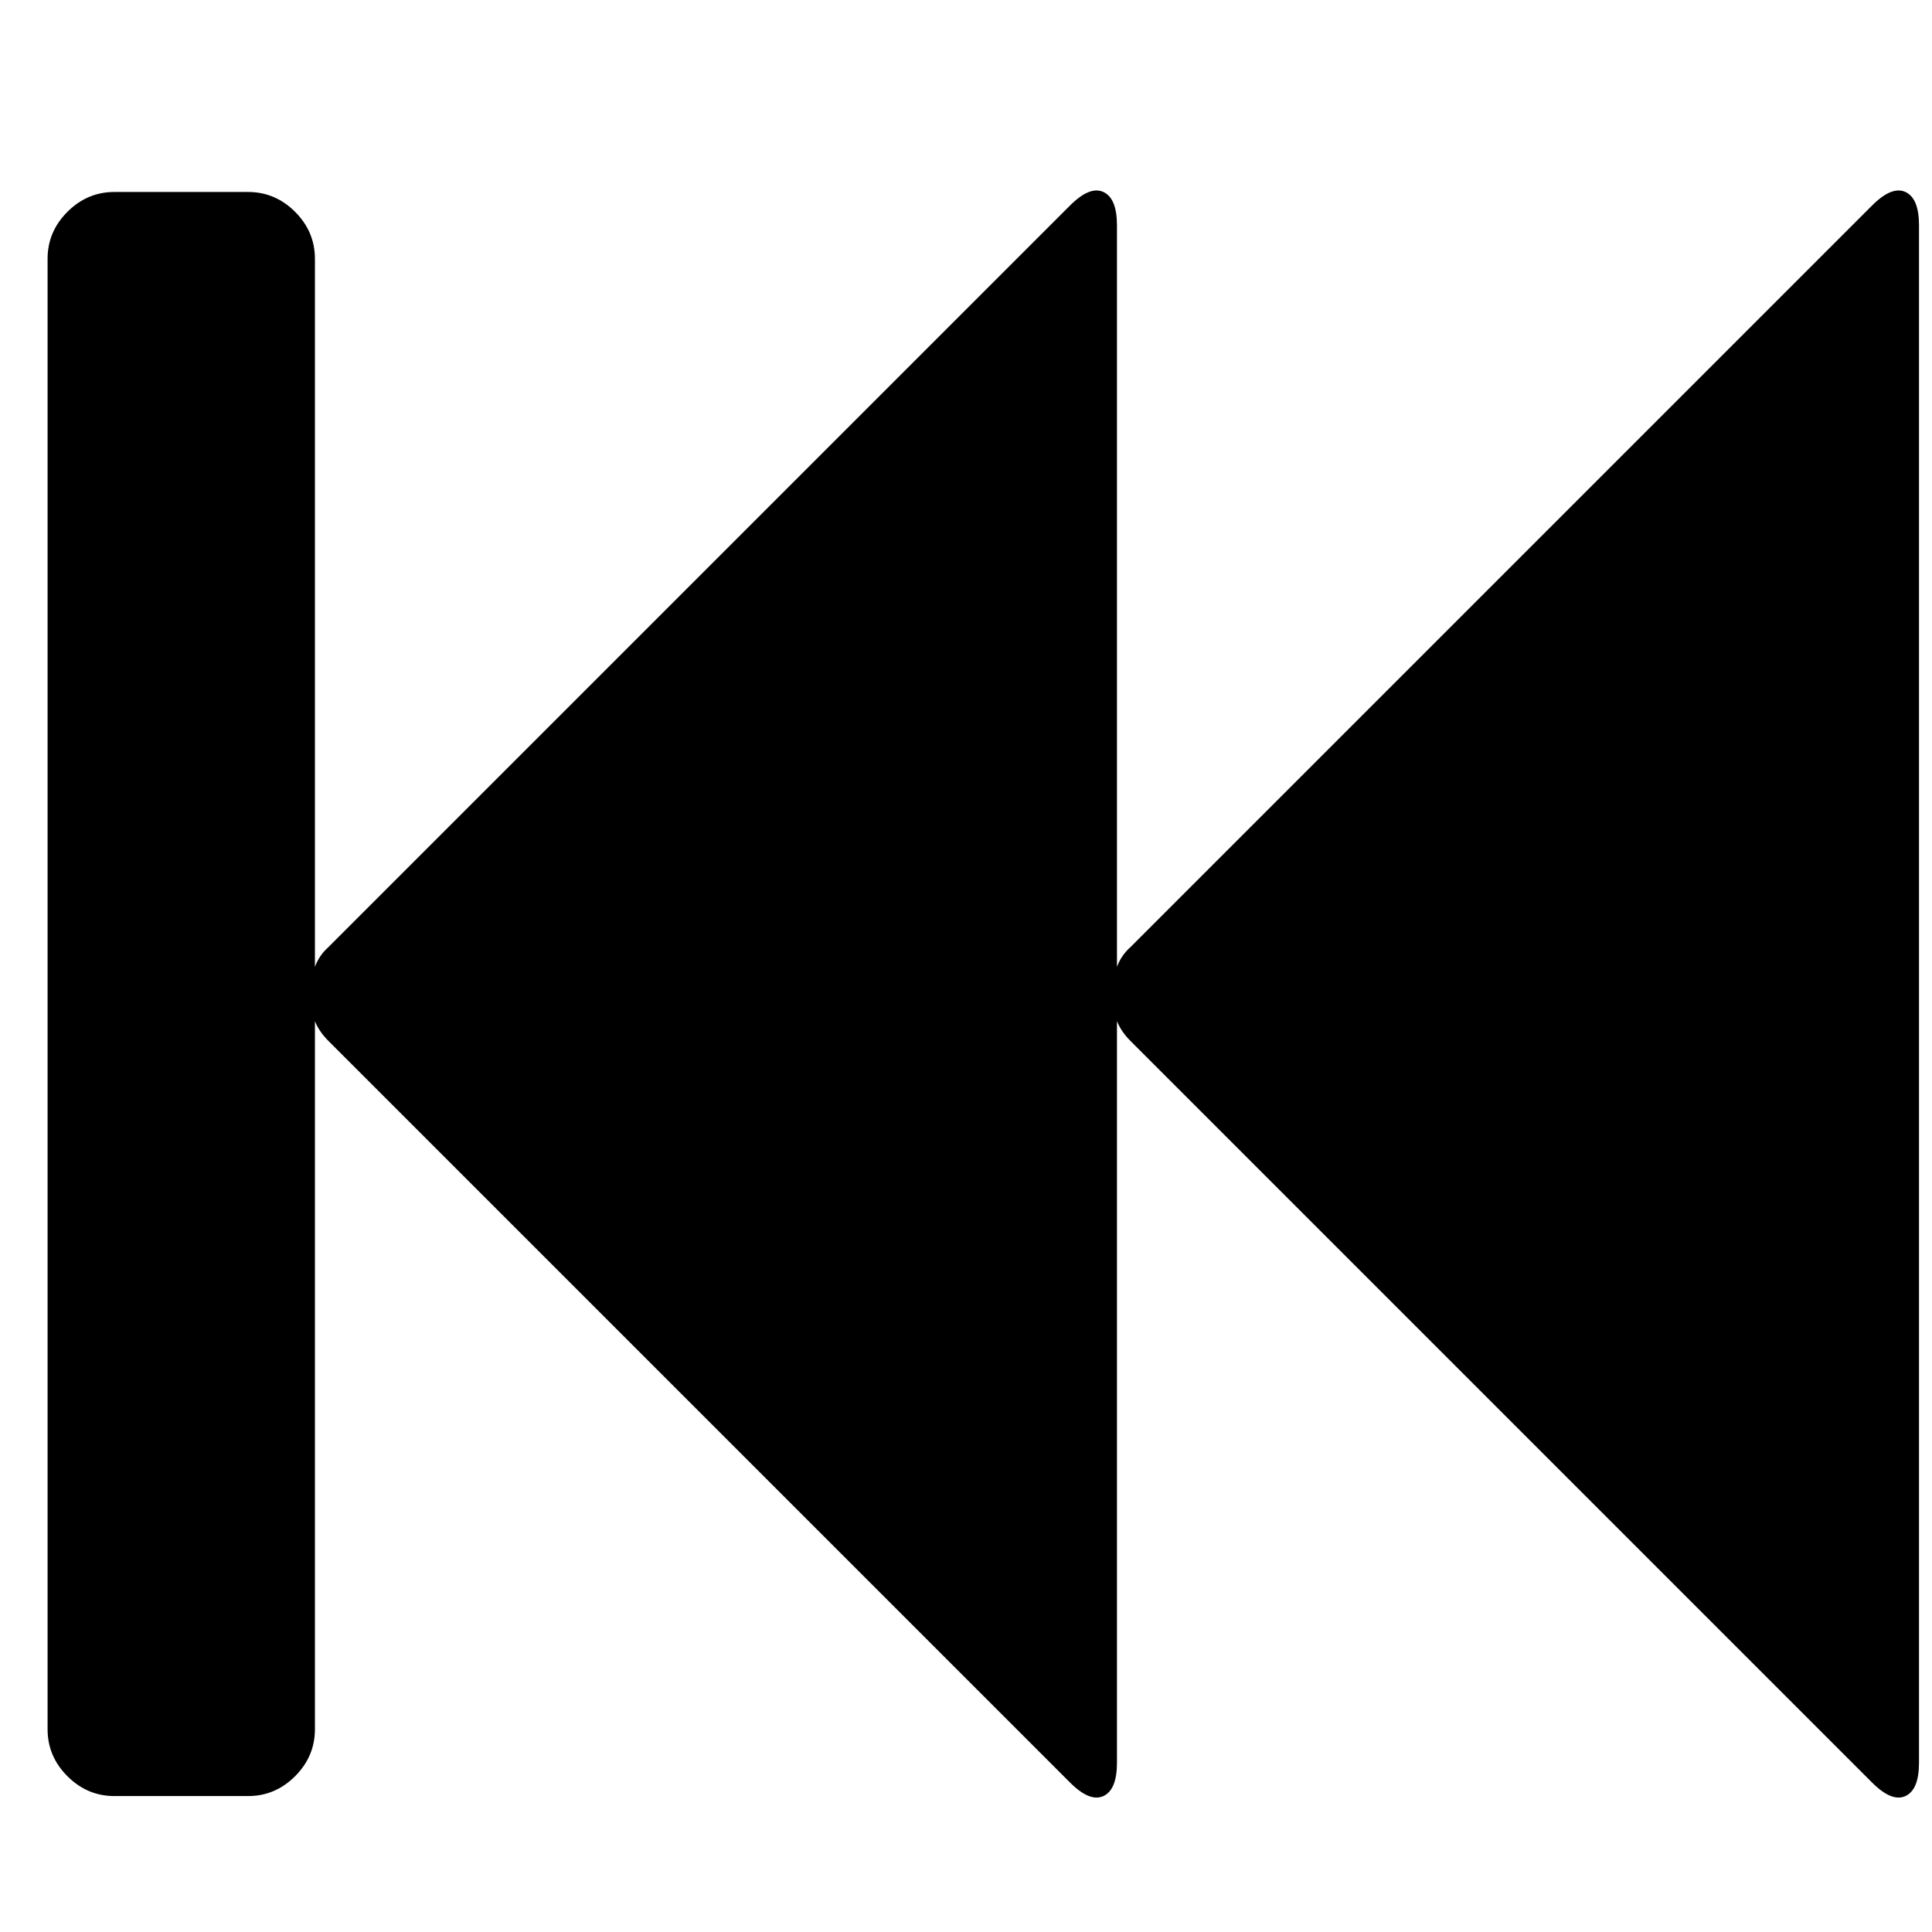
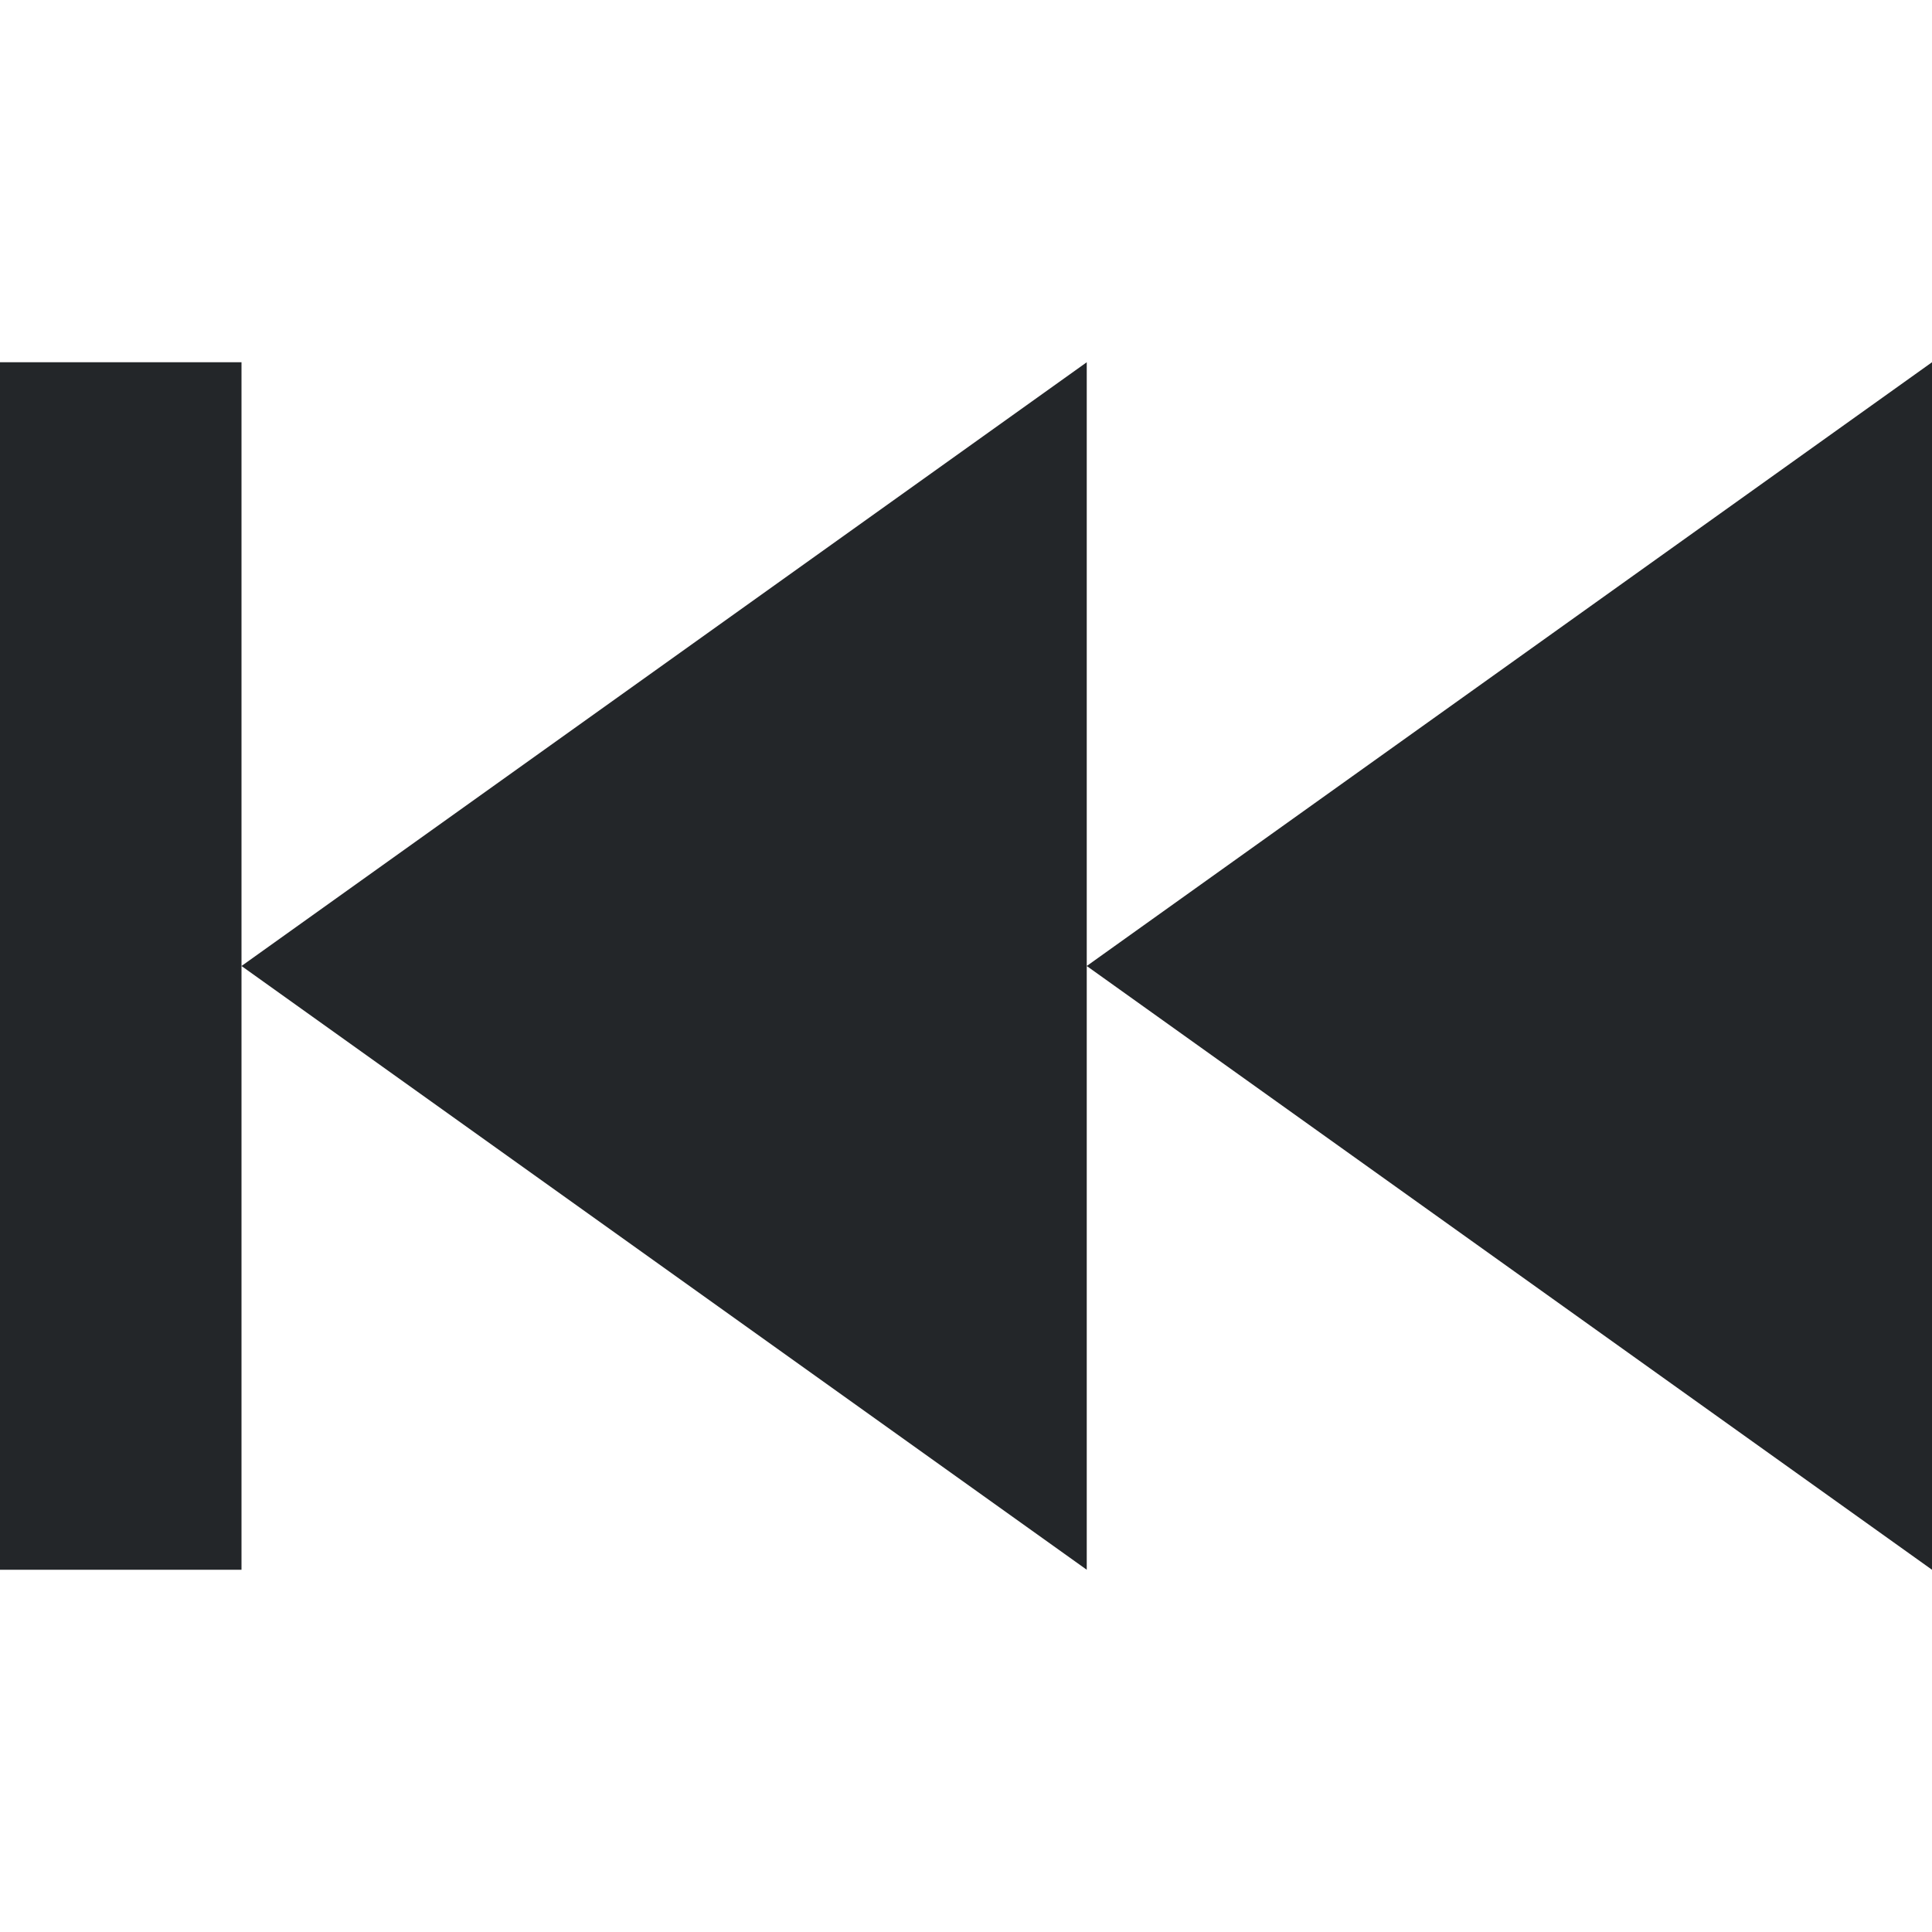
- <svg xmlns="http://www.w3.org/2000/svg" viewBox="0 -256 1850 1850" id="svg3013" version="1.1" width="100%" height="100%">
-   <defs id="defs3021" />
-   <g transform="matrix(1,0,0,-1,45.55932,1335.831)" id="g3015">
-     <path d="m 1747,1395 q 19,19 32,13 13,-6 13,-32 V -96 q 0,-26 -13,-32 -13,-6 -32,13 l -710,710 q -9,9 -13,19 V -96 q 0,-26 -13,-32 -13,-6 -32,13 L 269,595 q -9,9 -13,19 V -64 q 0,-26 -19,-45 -19,-19 -45,-19 H 64 q -26,0 -45,19 -19,19 -19,45 v 1408 q 0,26 19,45 19,19 45,19 h 128 q 26,0 45,-19 19,-19 19,-45 V 666 q 4,11 13,19 l 710,710 q 19,19 32,13 13,-6 13,-32 V 666 q 4,11 13,19 z" id="path3017" style="fill:currentColor" />
-   </g>
+ <svg xmlns="http://www.w3.org/2000/svg" viewBox="0 0 32 32">
+   <style type="text/css" id="current-color-scheme">
+         .ColorScheme-Text {
+             color:#232629;
+         }
+     </style>
+   <path d="M0 6v20h4V6zm18 10l14 10V6zM4 16l14 10V6z" class="ColorScheme-Text" fill="currentColor" />
</svg>
